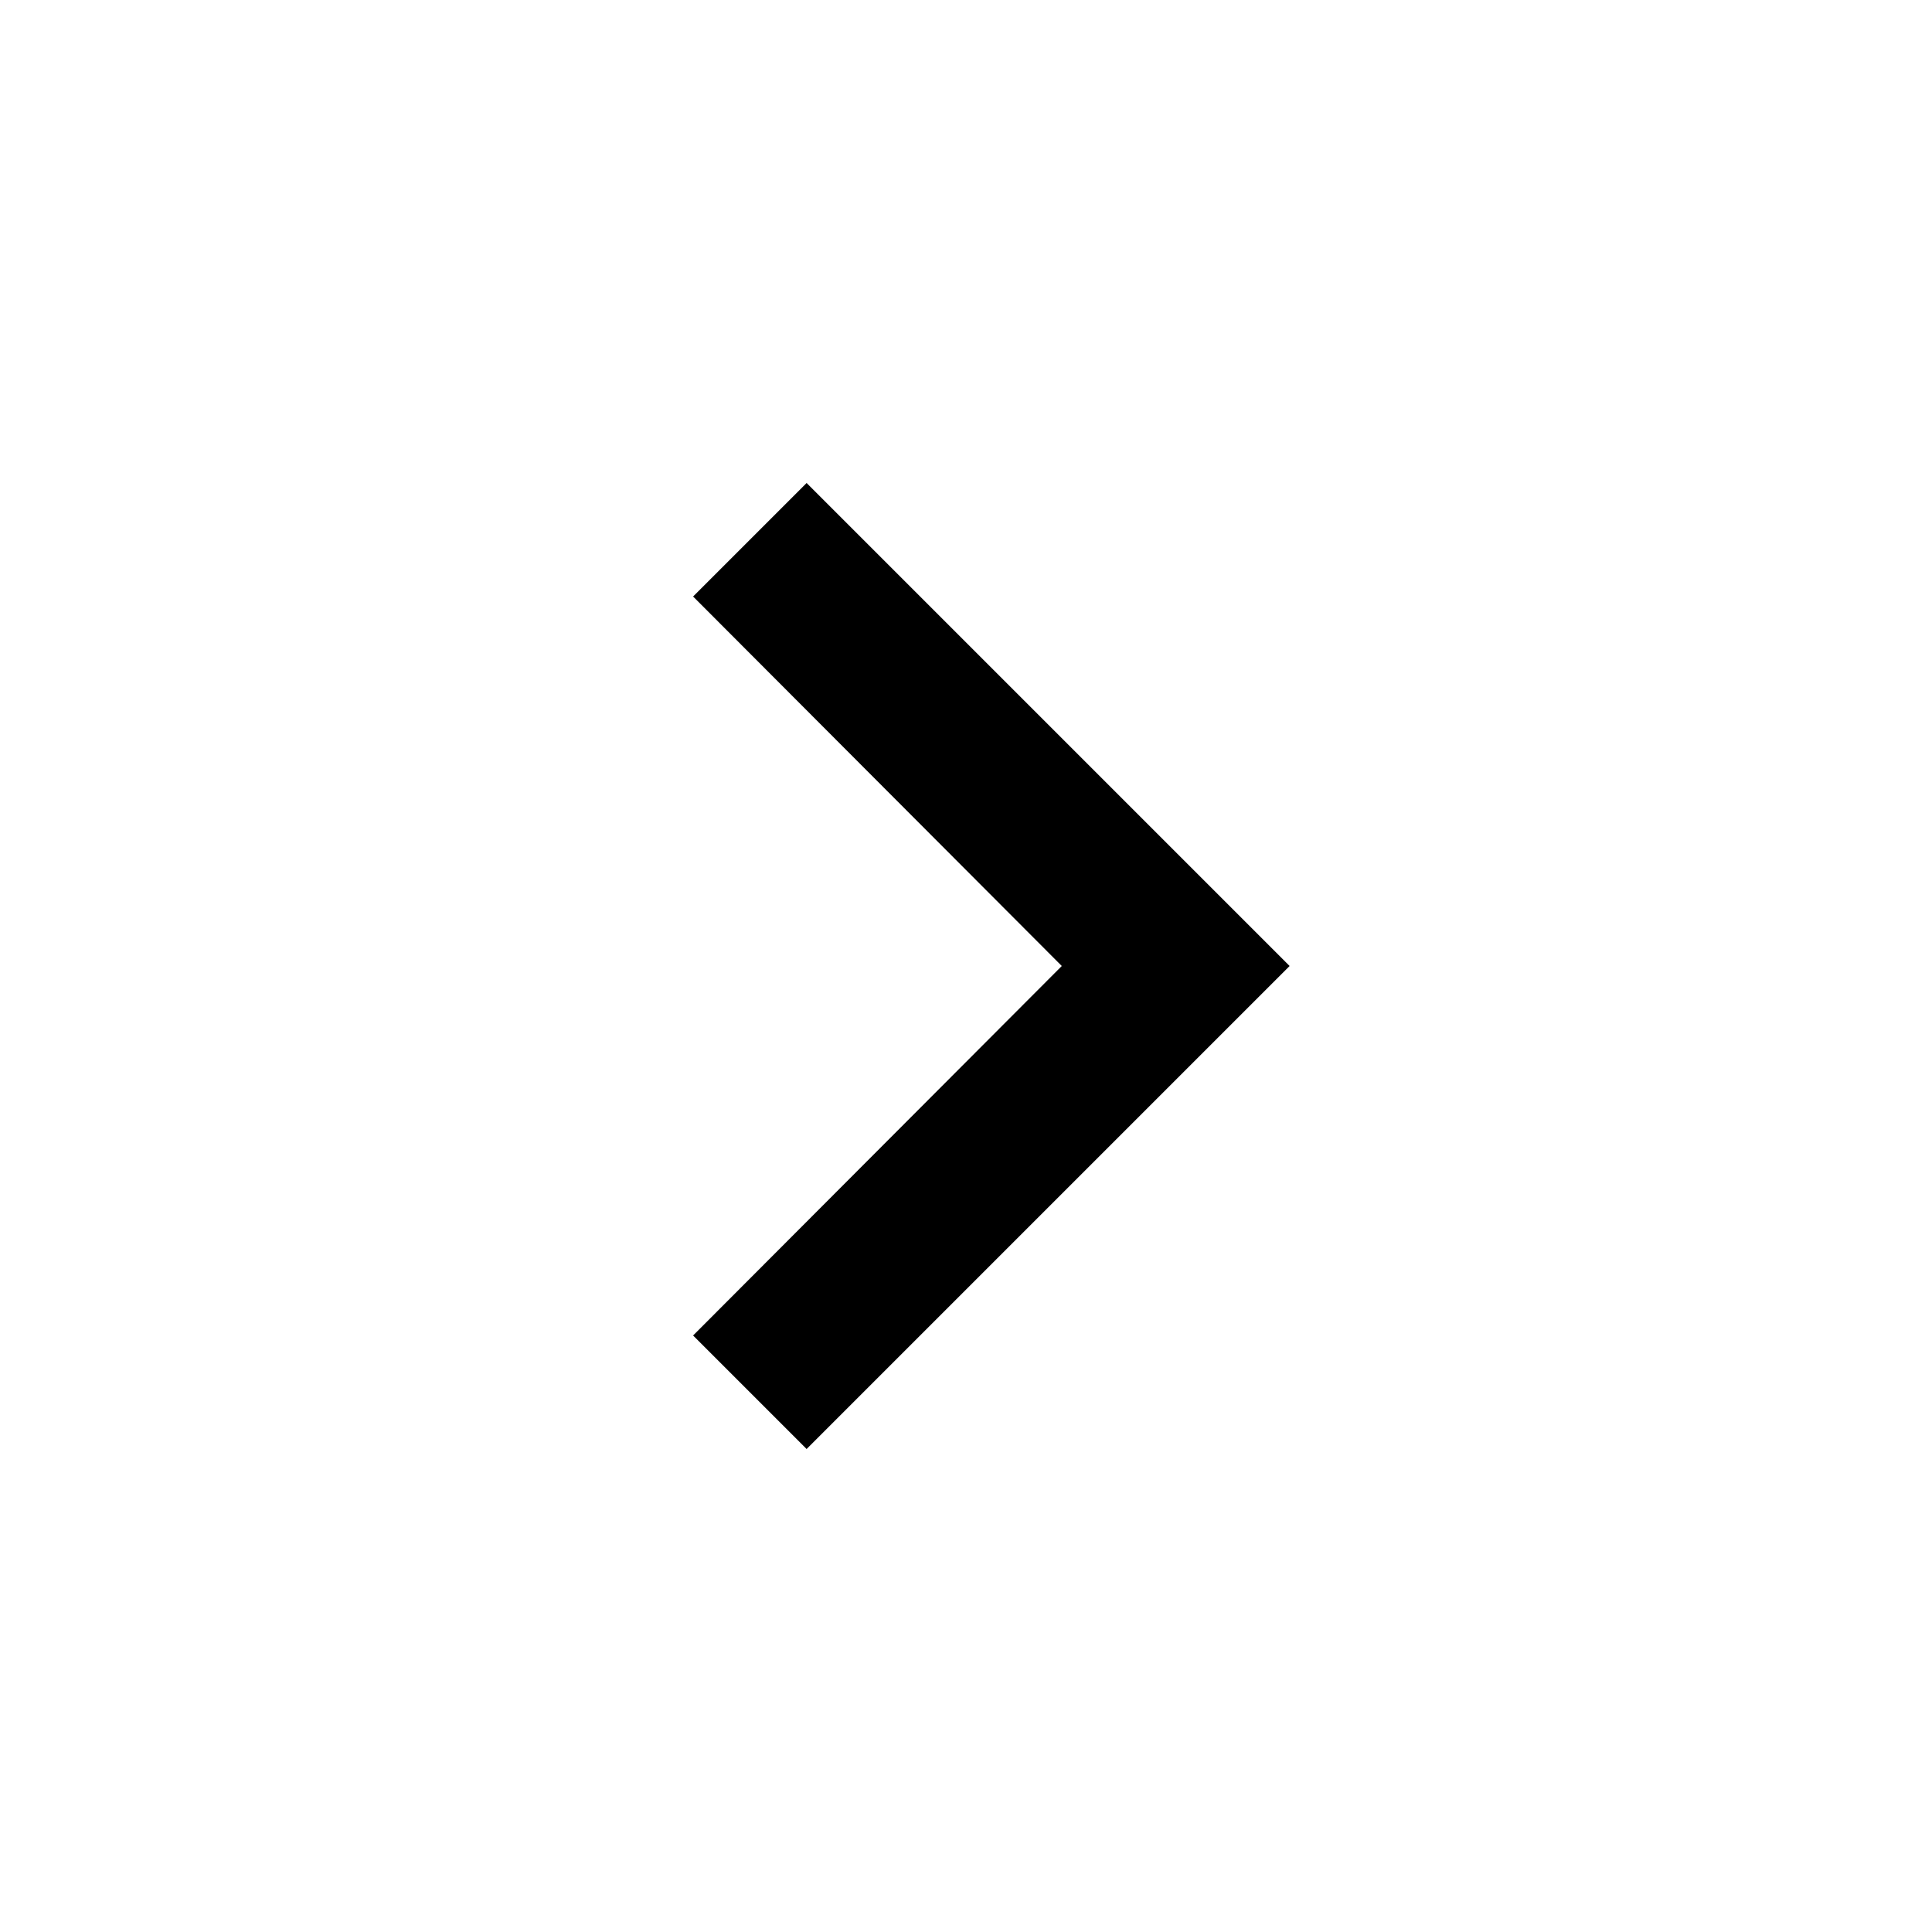
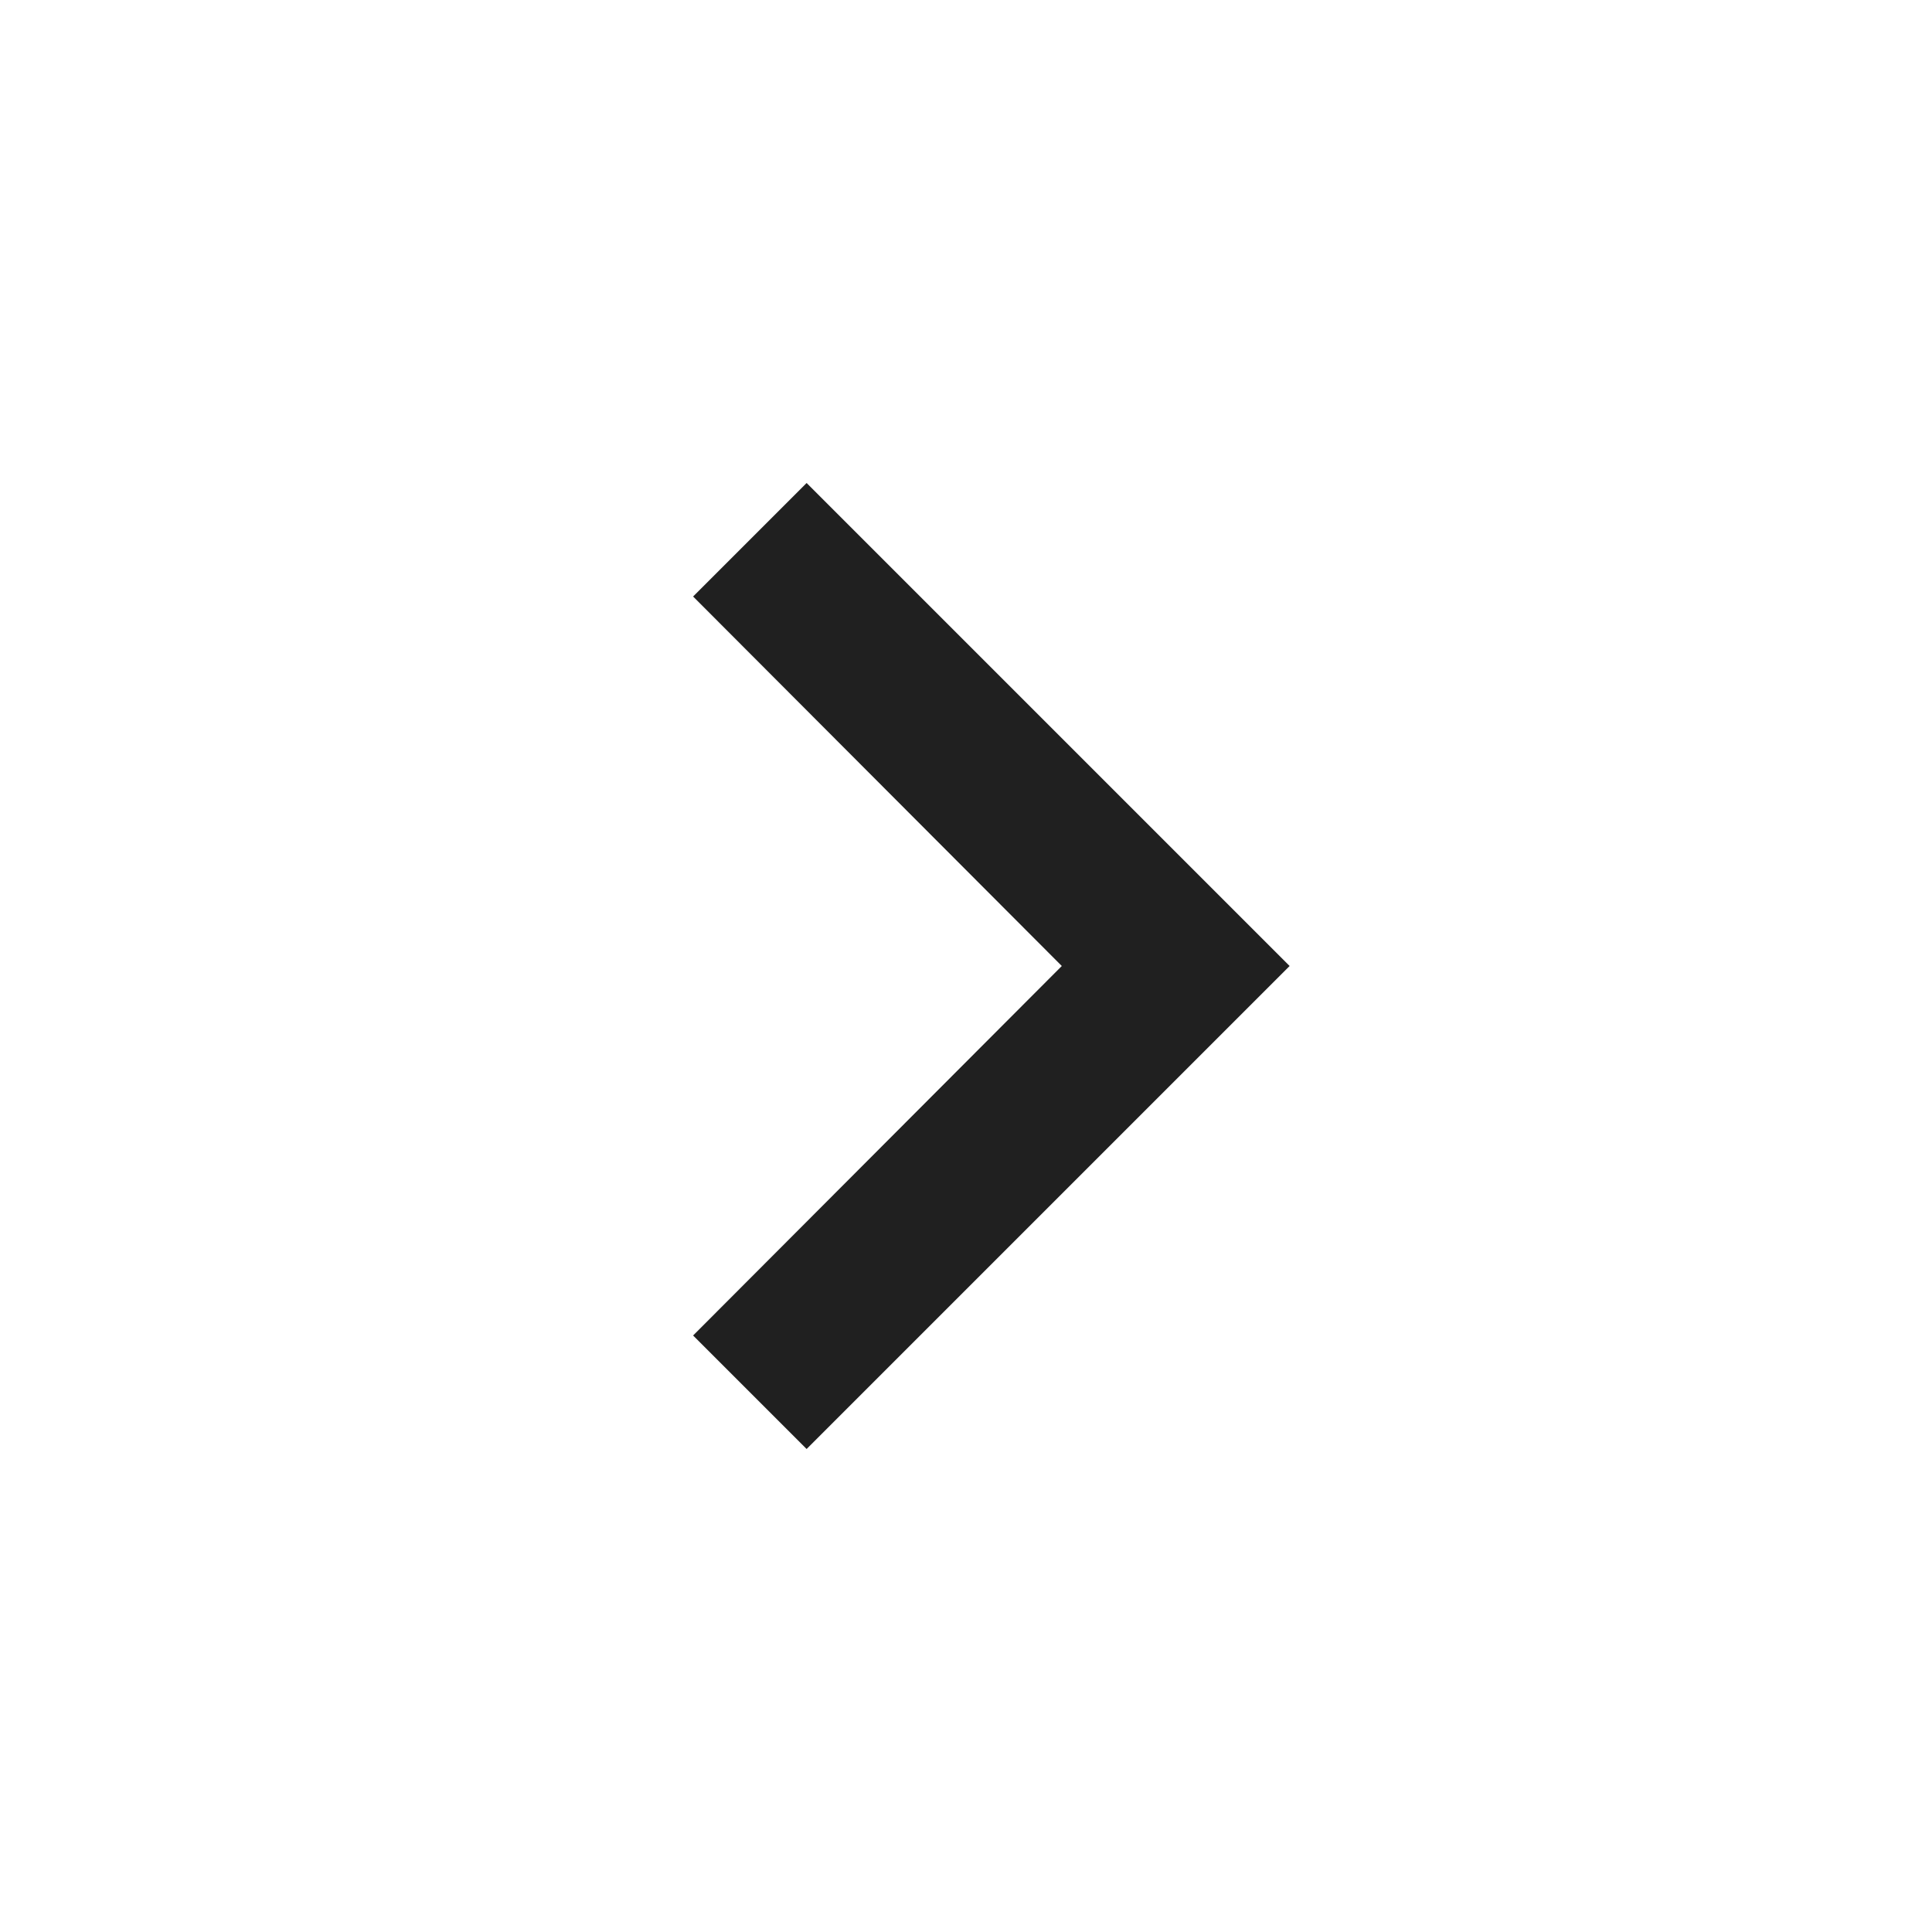
- <svg xmlns="http://www.w3.org/2000/svg" height="48px" viewBox="0 0 24 24" width="48px" fill="#000000">
+ <svg xmlns="http://www.w3.org/2000/svg" height="48px" viewBox="0 0 24 24" width="48px" fill="#202020">
  <path d="M0 0h24v24H0V0z" fill="none" />
  <path d="M10.02 6L8.61 7.41 13.19 12l-4.58 4.59L10.02 18l6-6-6-6z" />
</svg>
